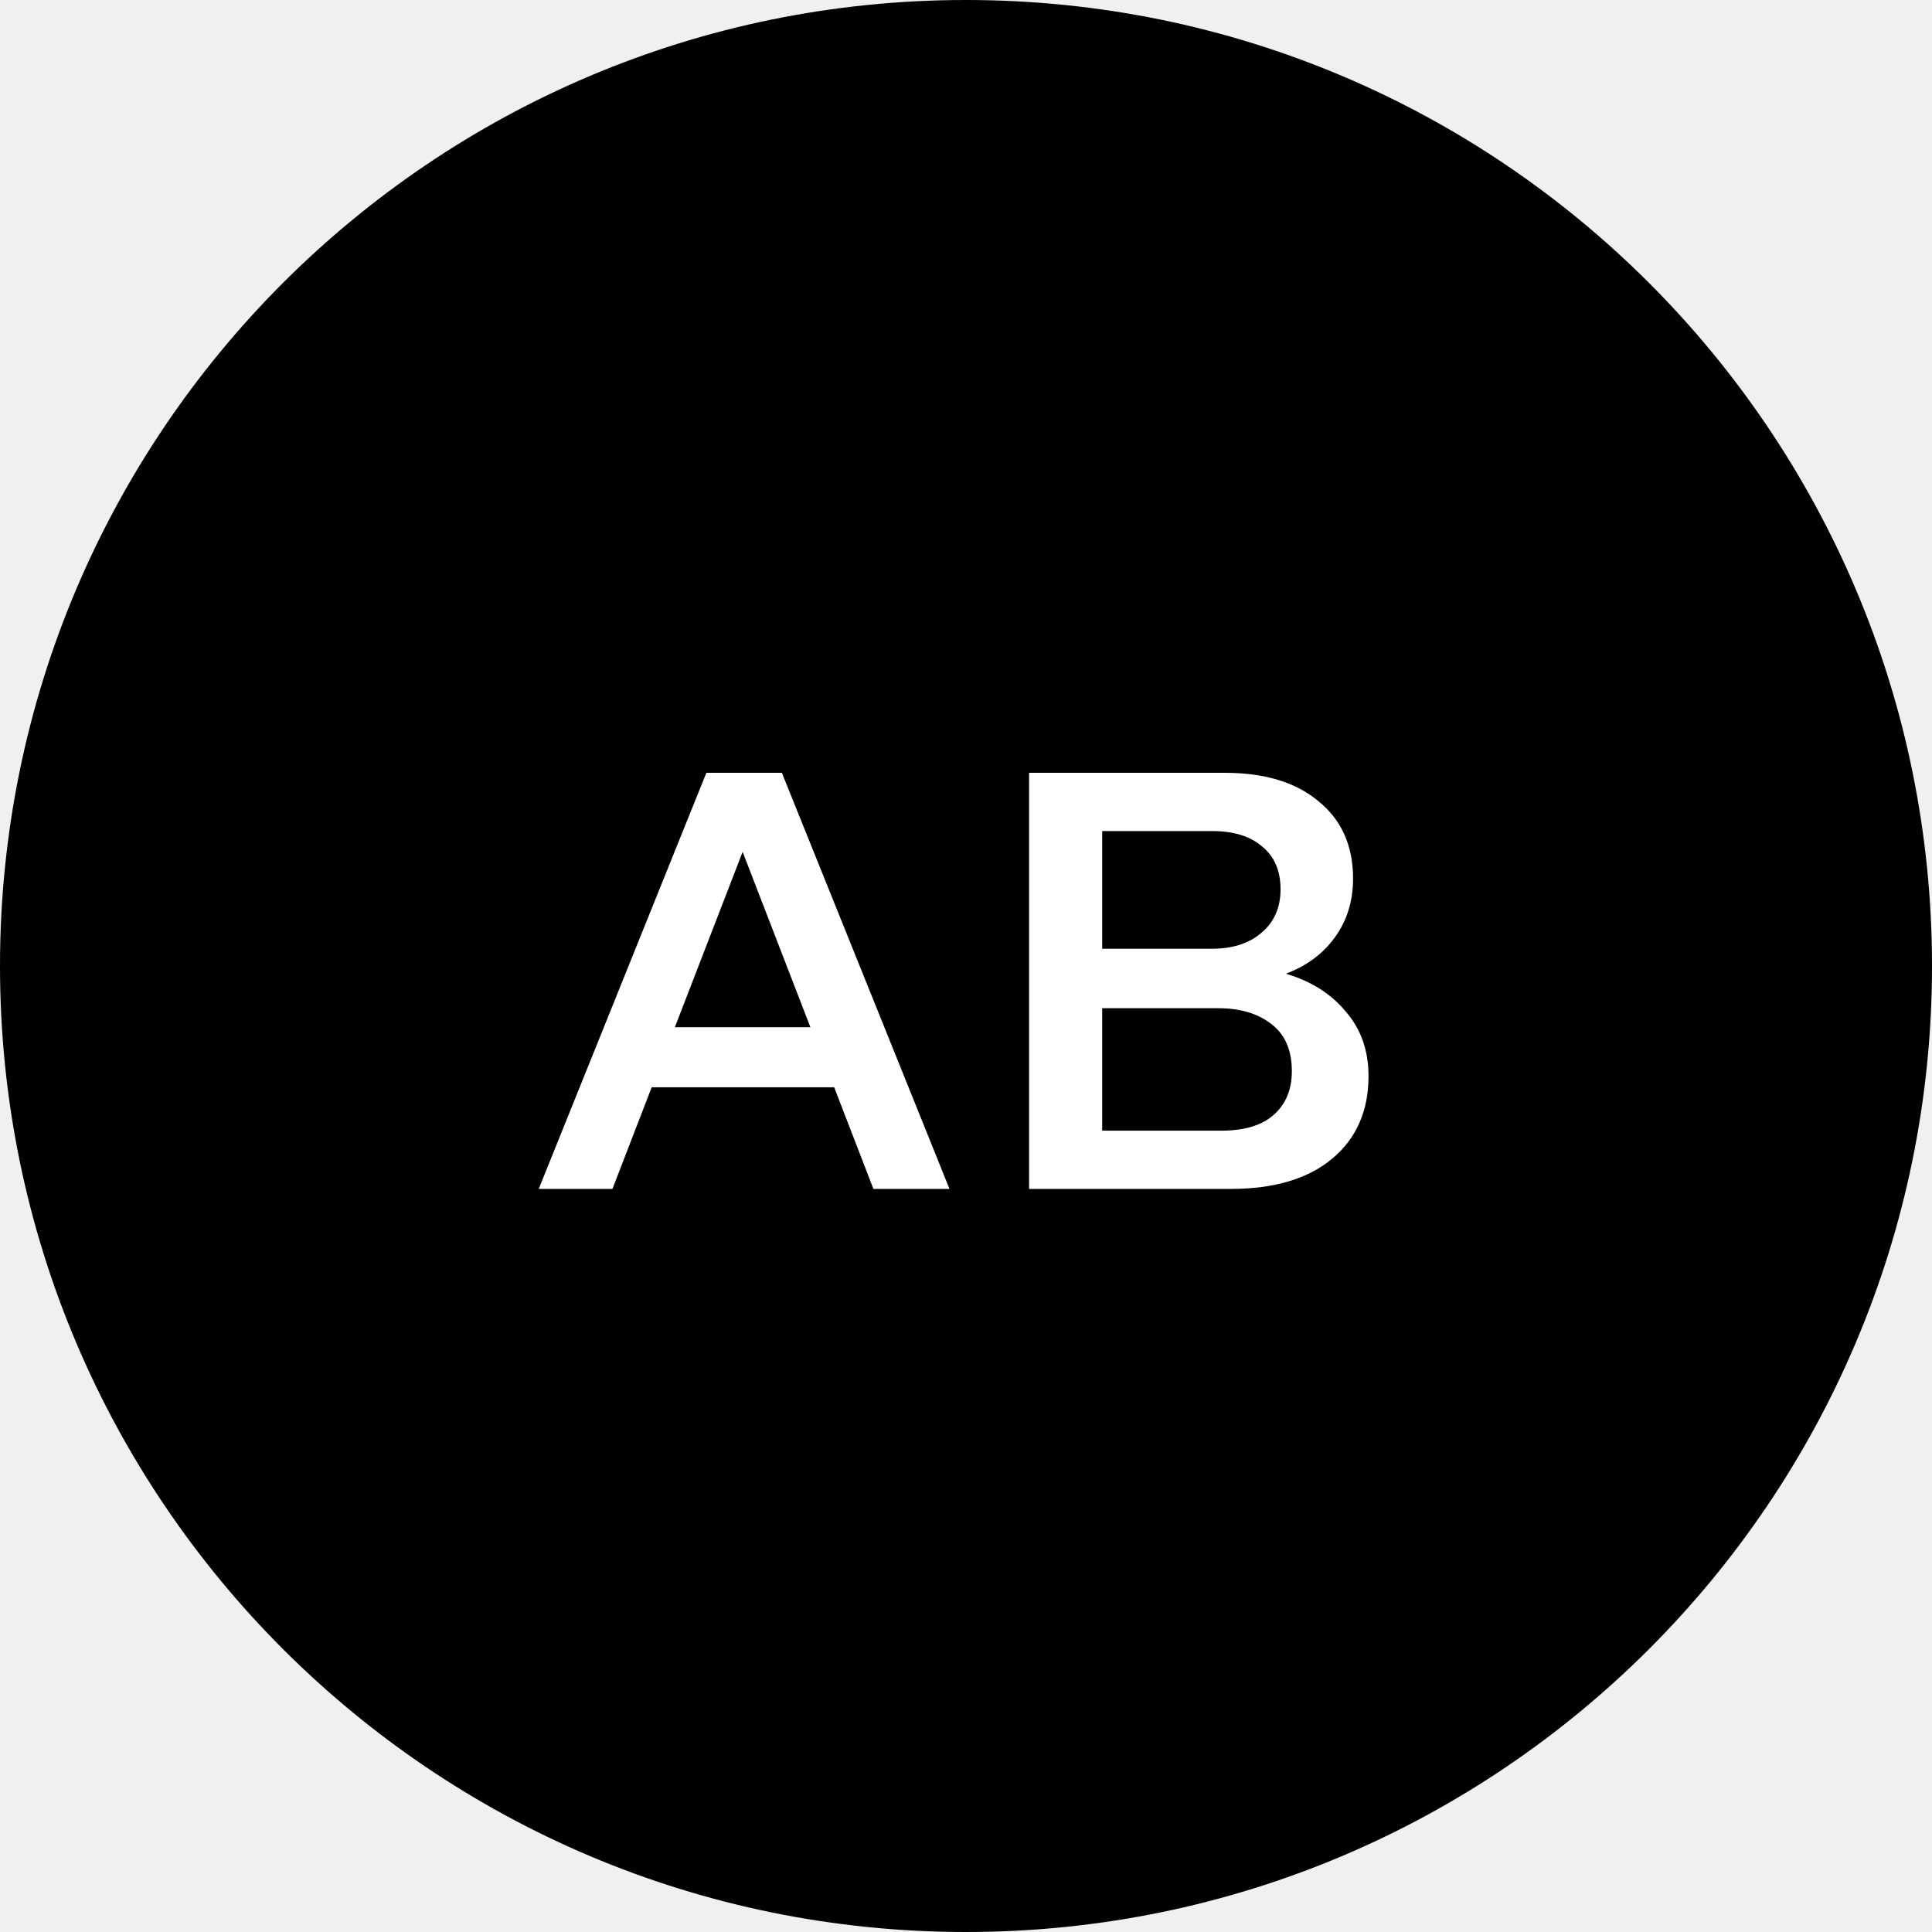
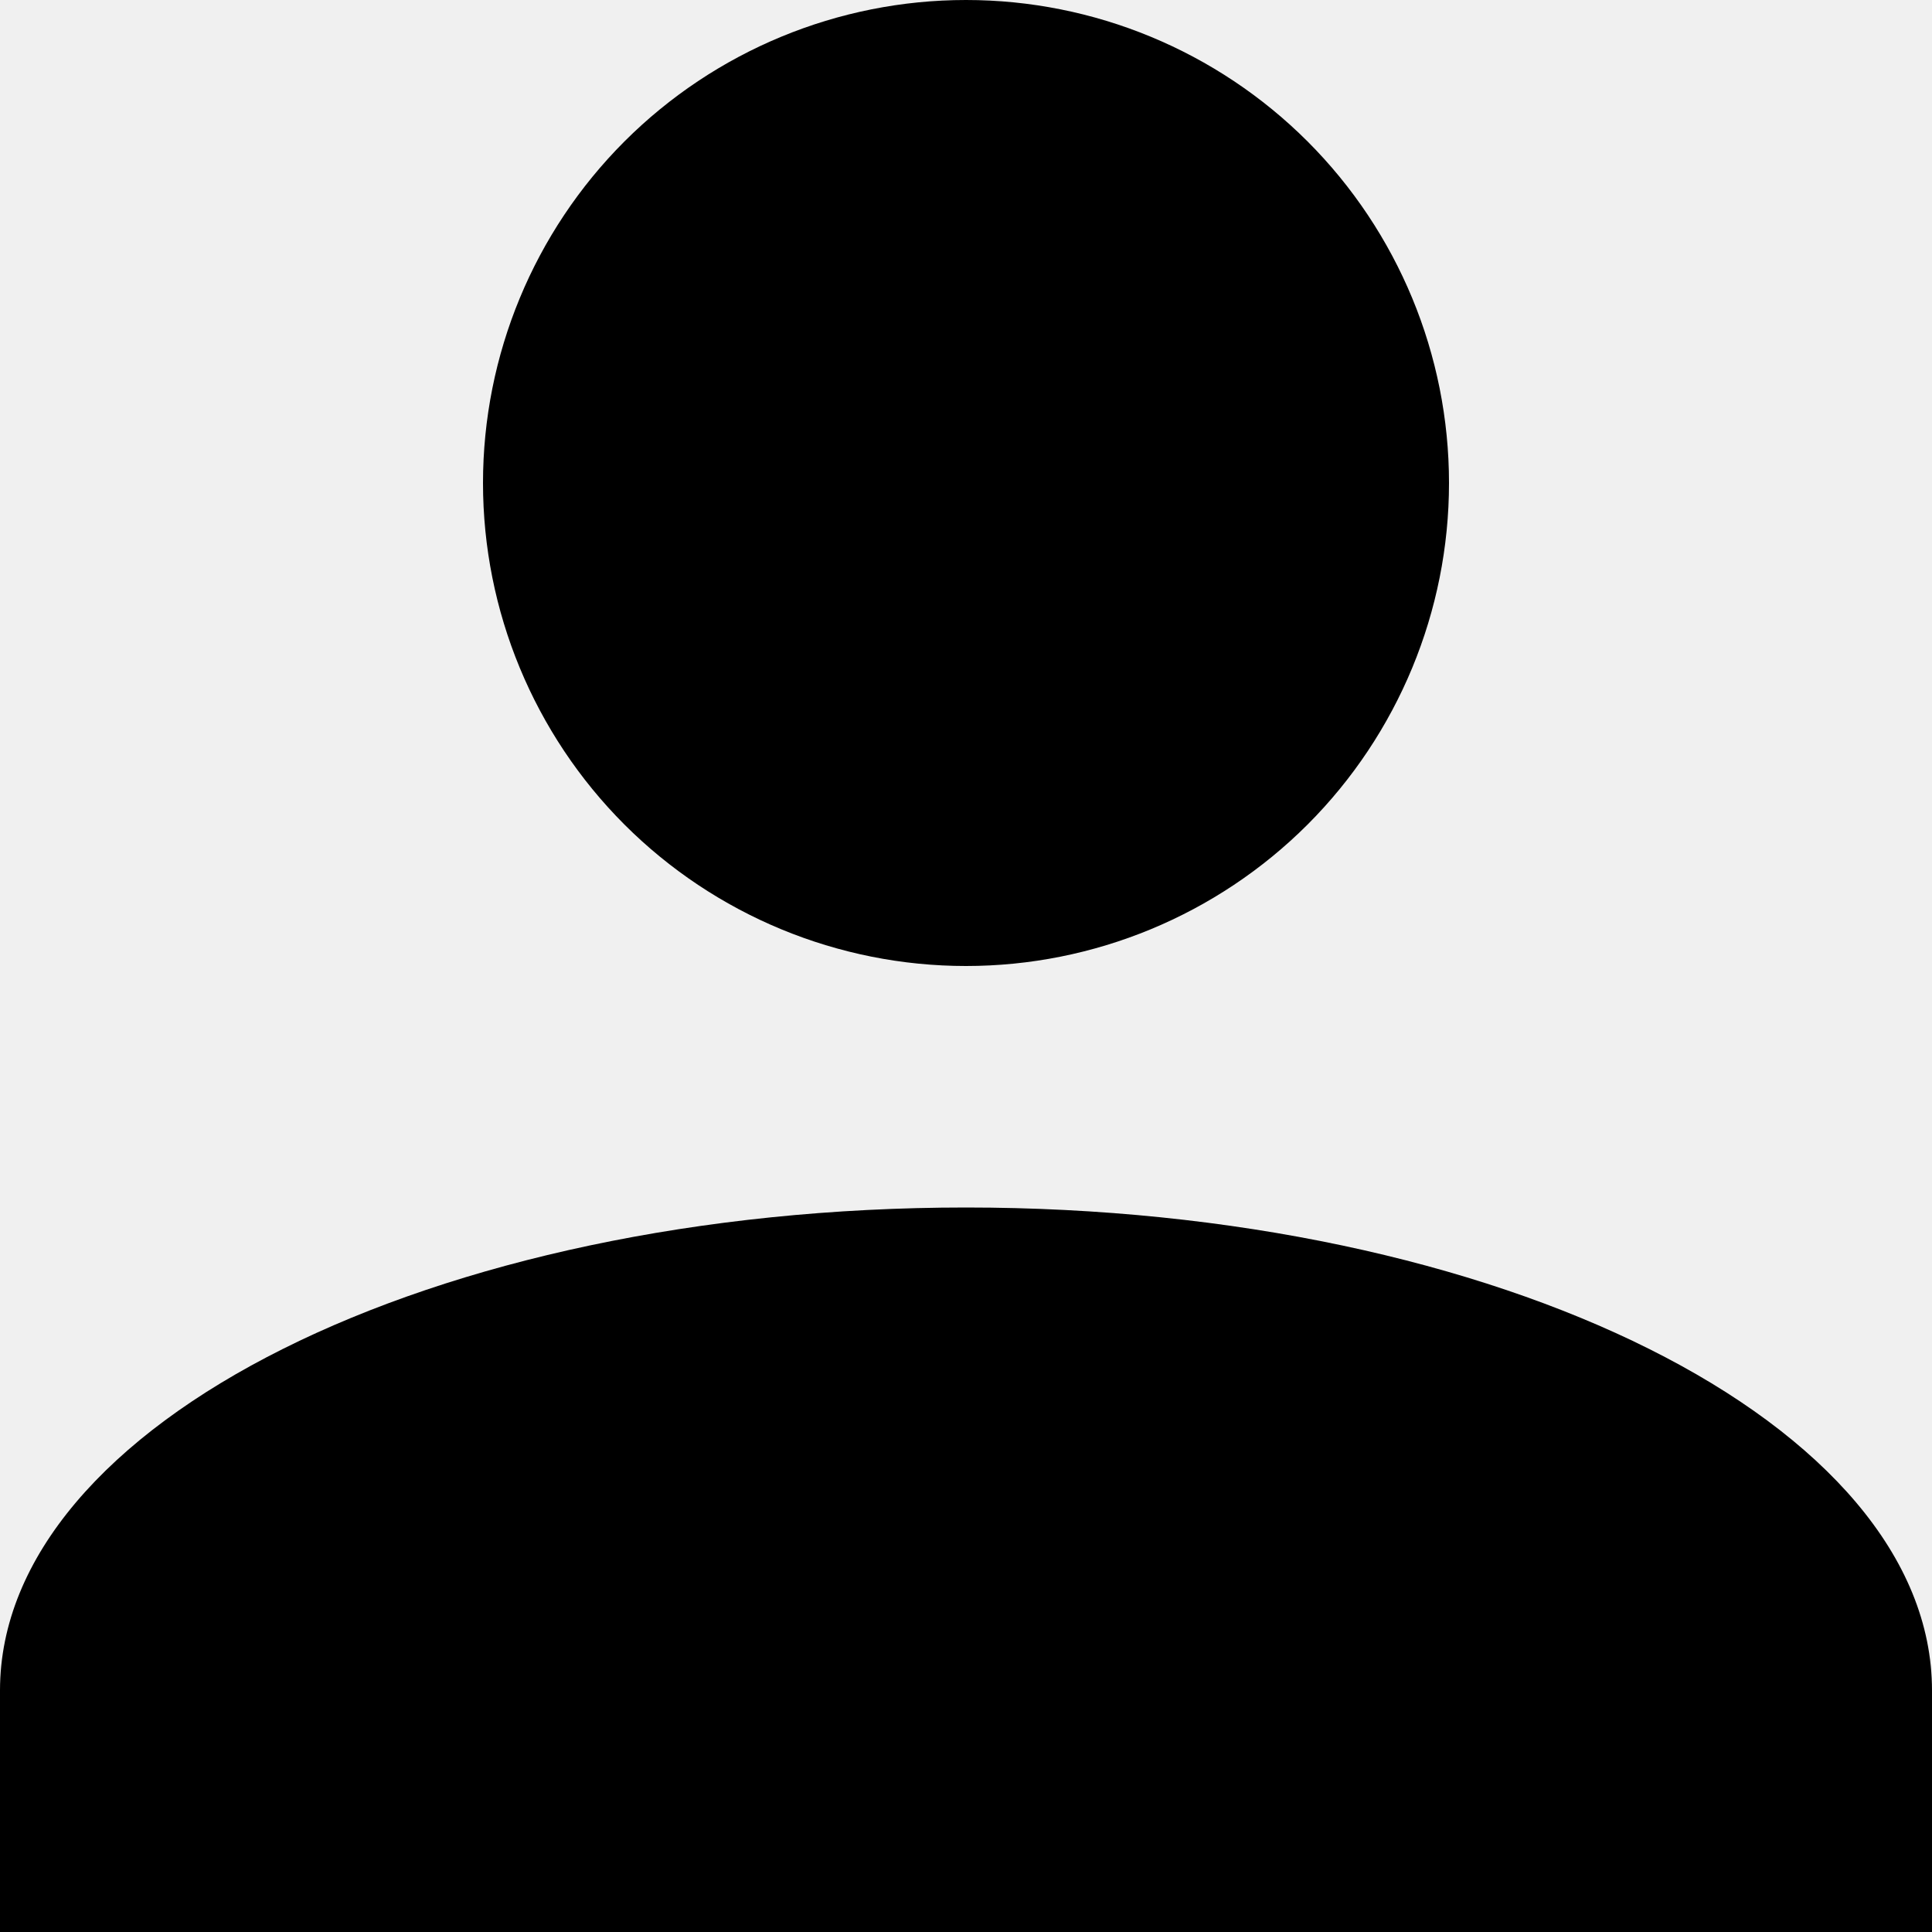
- <svg xmlns="http://www.w3.org/2000/svg" width="26" height="26" viewBox="0 0 26 26" fill="none">
-   <circle cx="13" cy="13" r="13" fill="black" />
-   <path d="M11.754 16L11.226 14.632H8.77L8.242 16H7.25L9.506 10.4H10.522L12.778 16H11.754ZM9.082 13.824H10.906L9.994 11.464L9.082 13.824ZM13.849 16V10.4H16.481C17.02 10.4 17.441 10.528 17.745 10.784C18.054 11.035 18.209 11.381 18.209 11.824C18.209 12.123 18.129 12.384 17.969 12.608C17.809 12.832 17.588 12.997 17.305 13.104C17.646 13.205 17.916 13.376 18.113 13.616C18.316 13.851 18.417 14.139 18.417 14.48C18.417 14.949 18.254 15.32 17.929 15.592C17.604 15.864 17.148 16 16.561 16H13.849ZM16.313 11.184H14.833V12.768H16.305C16.588 12.768 16.812 12.696 16.977 12.552C17.148 12.408 17.233 12.213 17.233 11.968C17.233 11.717 17.15 11.525 16.985 11.392C16.825 11.253 16.601 11.184 16.313 11.184ZM16.393 13.568H14.833V15.216H16.433C16.748 15.216 16.985 15.144 17.145 15C17.305 14.856 17.385 14.661 17.385 14.416C17.385 14.133 17.294 13.923 17.113 13.784C16.932 13.64 16.692 13.568 16.393 13.568Z" fill="white" />
+ <svg xmlns="http://www.w3.org/2000/svg" width="24" height="24" viewBox="0 0 24 24" fill="none">
+   <path d="M12 0C13.591 0 15.117 0.632 16.243 1.757C17.368 2.883 18 4.409 18 6C18 7.591 17.368 9.117 16.243 10.243C15.117 11.368 13.591 12 12 12C10.409 12 8.883 11.368 7.757 10.243C6.632 9.117 6 7.591 6 6C6 4.409 6.632 2.883 7.757 1.757C8.883 0.632 10.409 0 12 0ZM12 15C18.63 15 24 17.685 24 21V24H0V21C0 17.685 5.37 15 12 15Z" fill="black" />
</svg>
